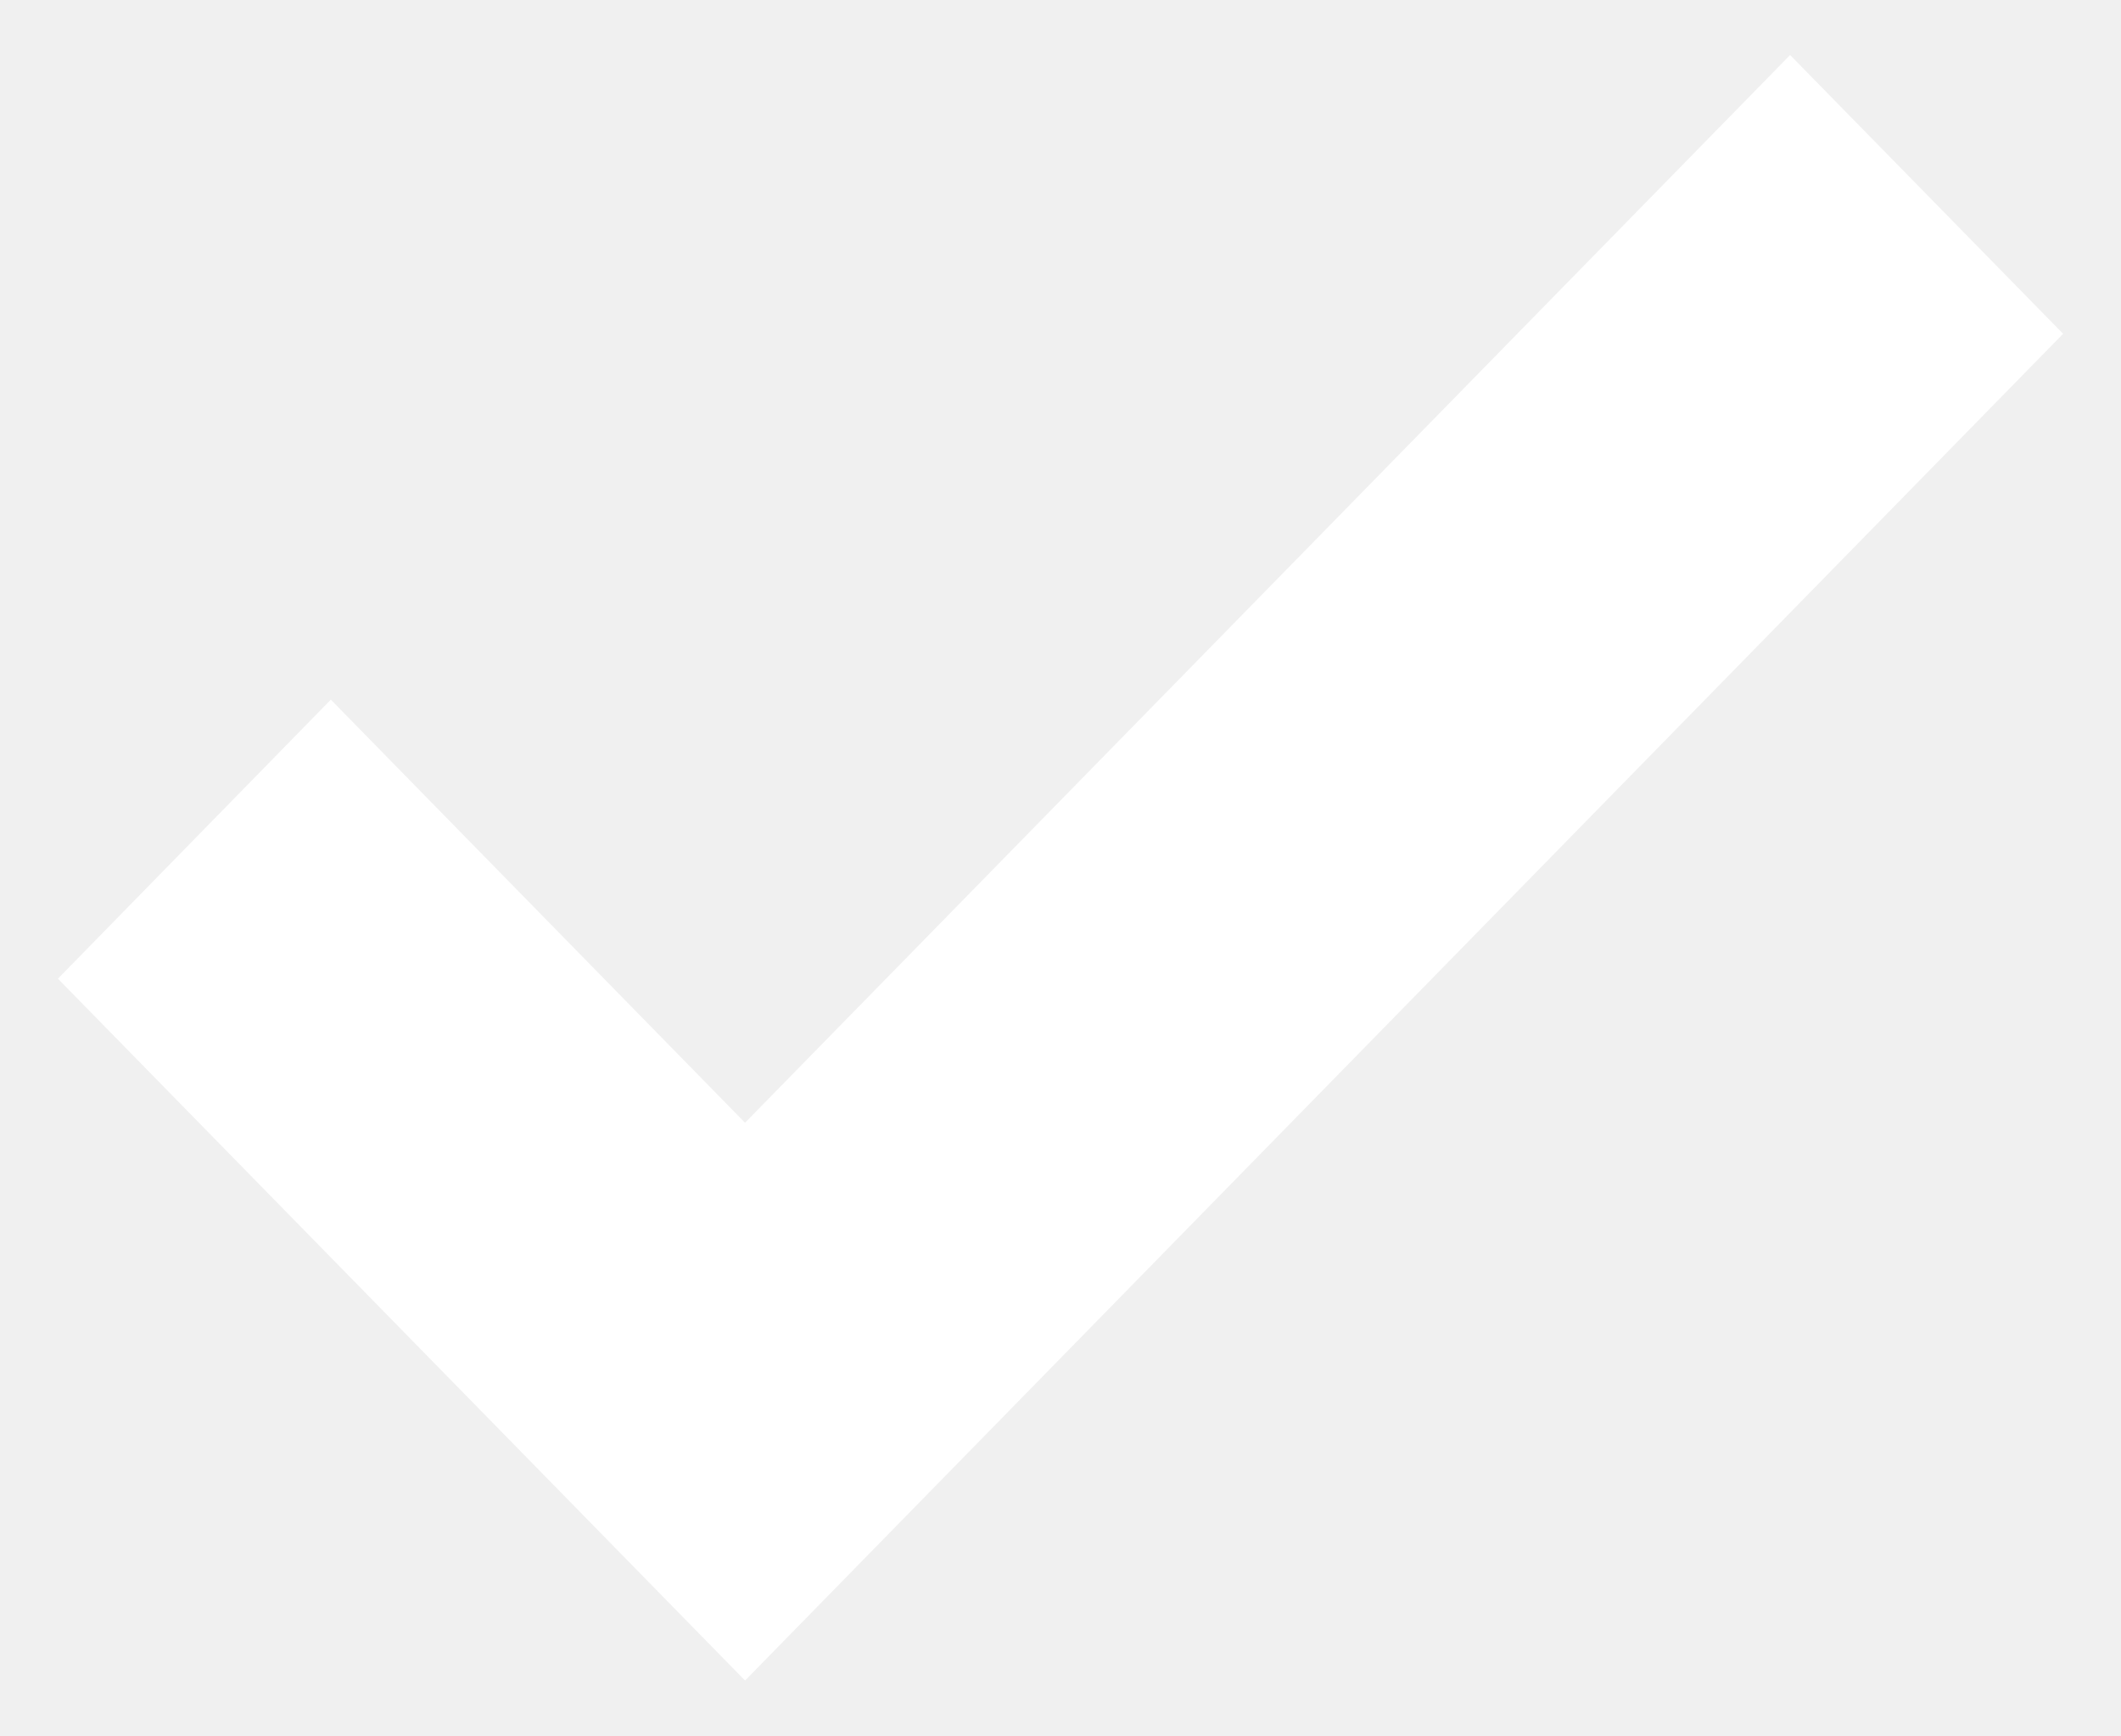
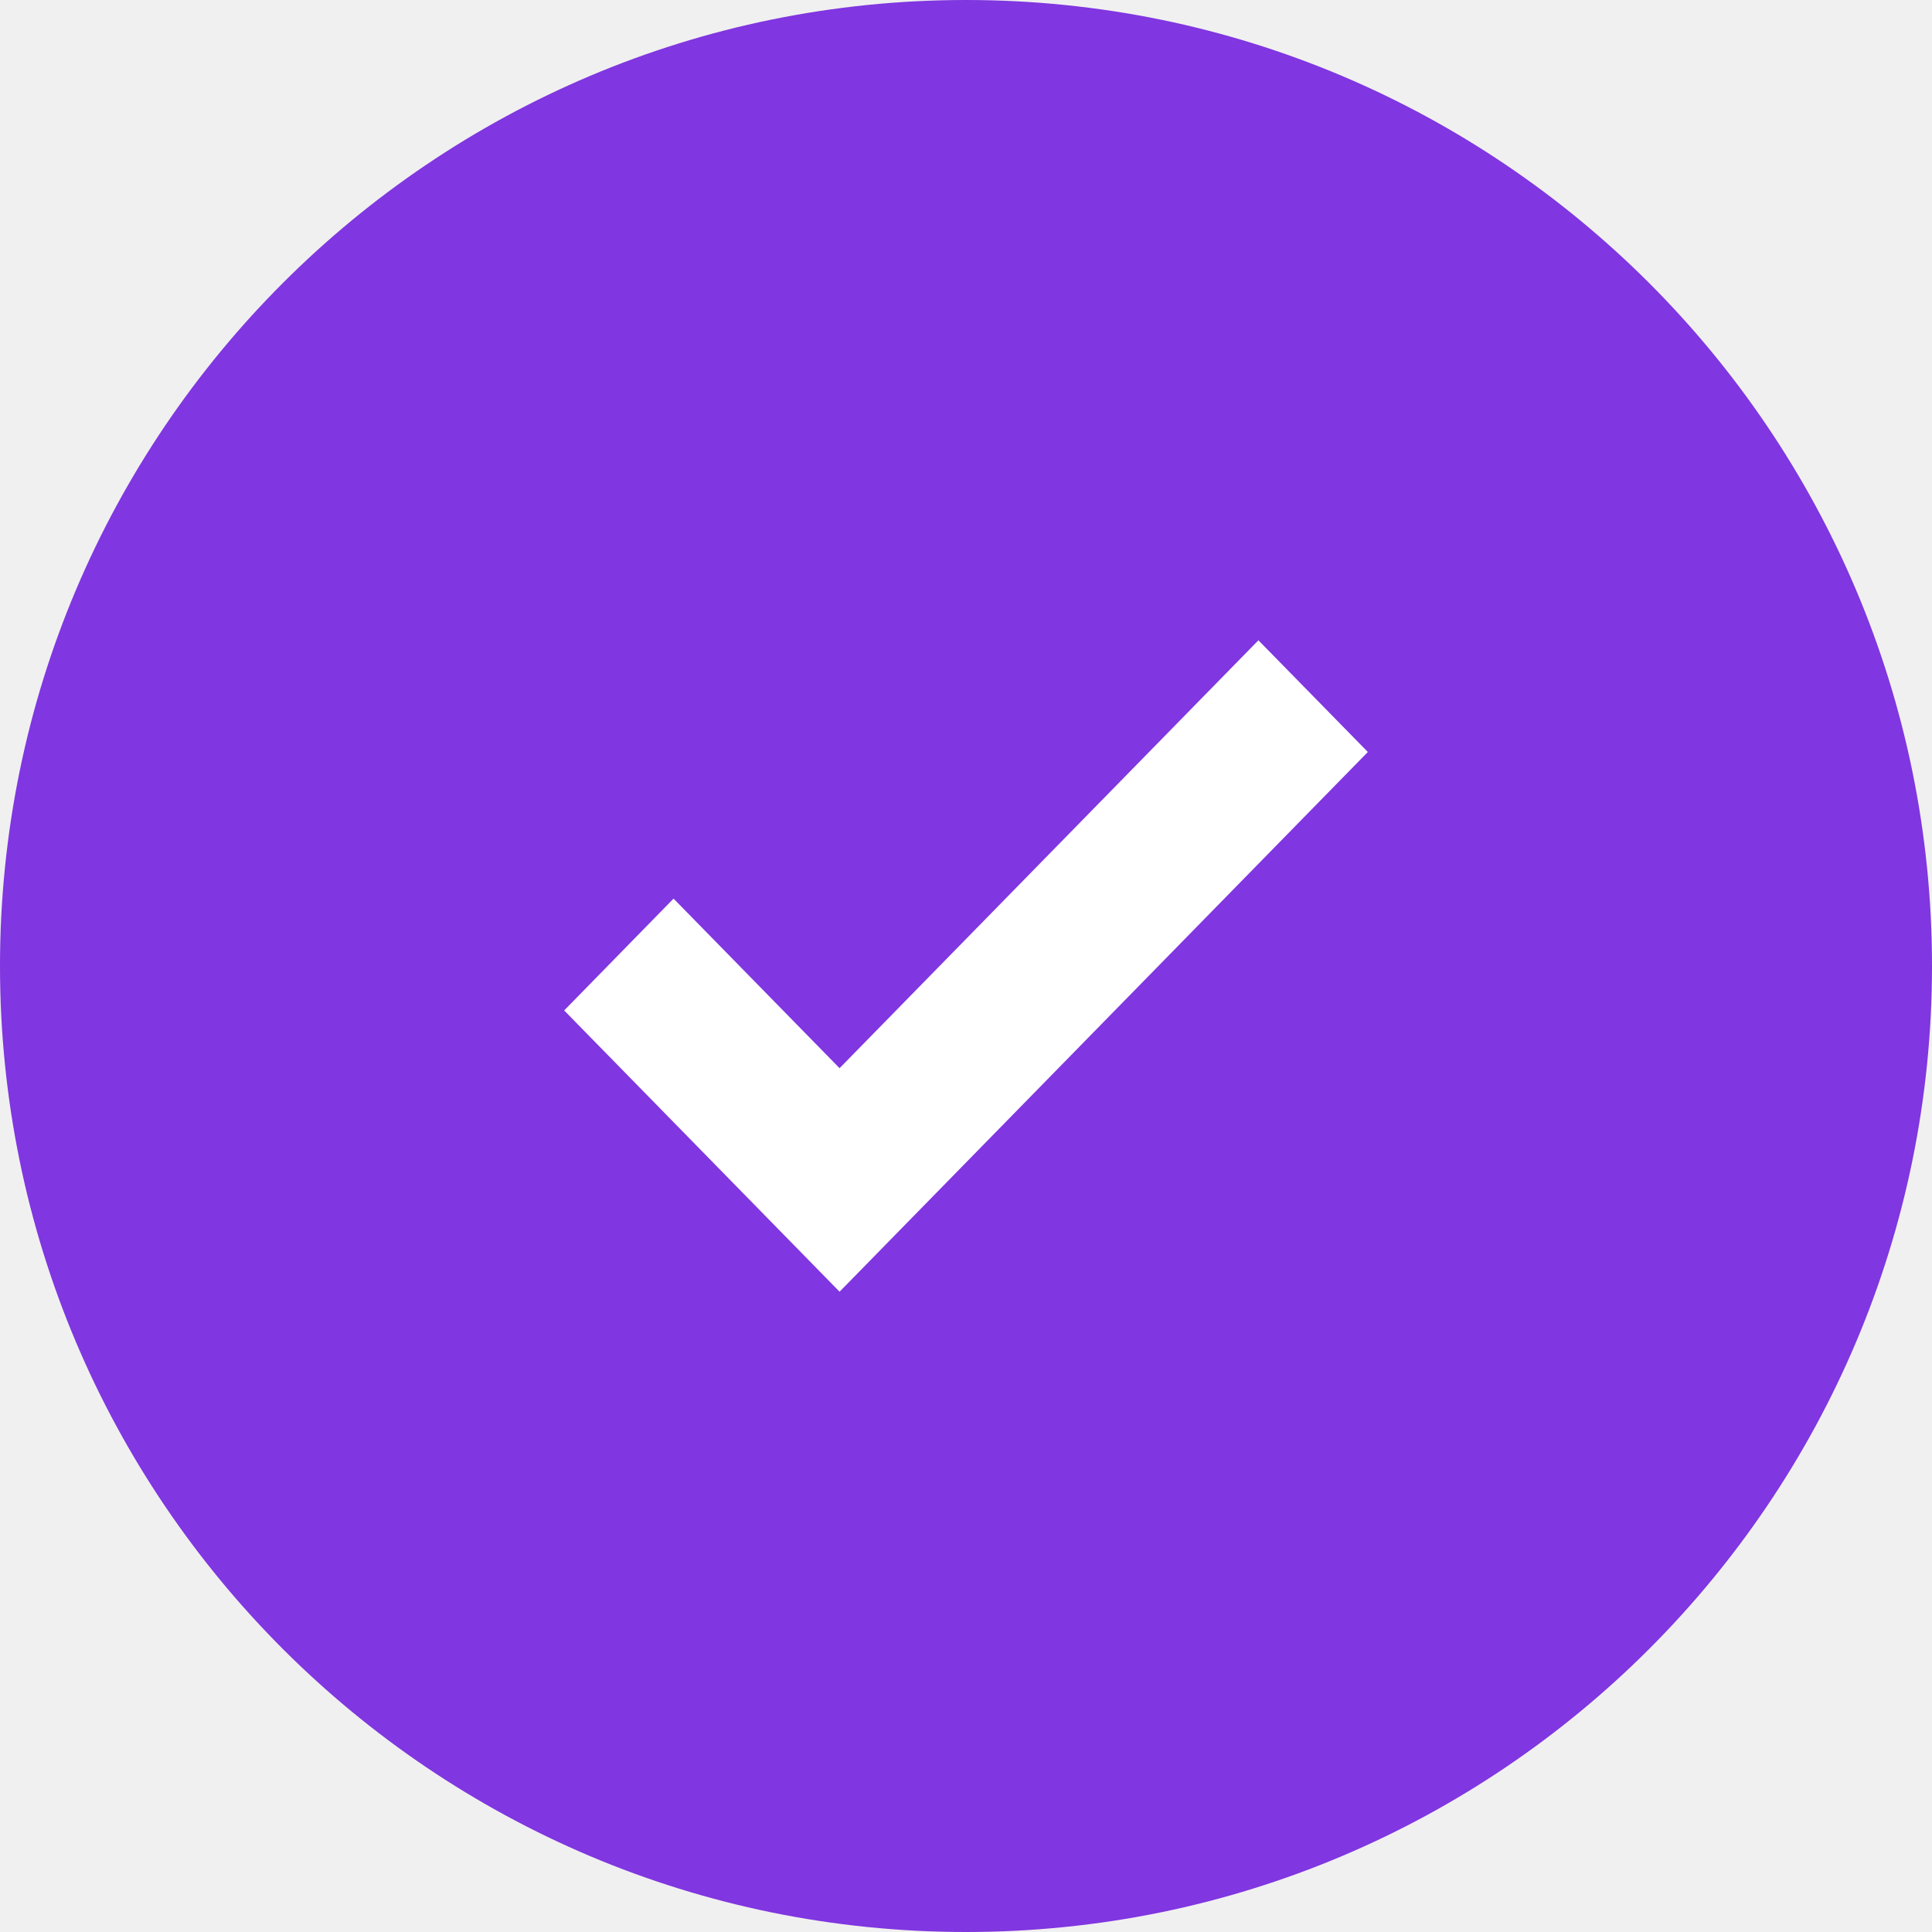
- <svg xmlns="http://www.w3.org/2000/svg" width="11" height="9" viewBox="0 0 11 9" fill="none">
-   <path d="M3.864 6.537L1.716 4.343L1 5.075L3.864 8L10 1.731L9.284 1L3.864 6.537Z" fill="white" stroke="white" />
+ <svg xmlns="http://www.w3.org/2000/svg" width="25" height="25" viewBox="0 0 25 25" fill="none">
+   <circle cx="12.5" cy="12.5" r="12.5" fill="#8036E0" />
+   <path d="M10.864 14.537L8.716 12.343L8 13.075L10.864 16L17 9.731L16.284 9L10.864 14.537Z" fill="white" stroke="white" />
</svg>
